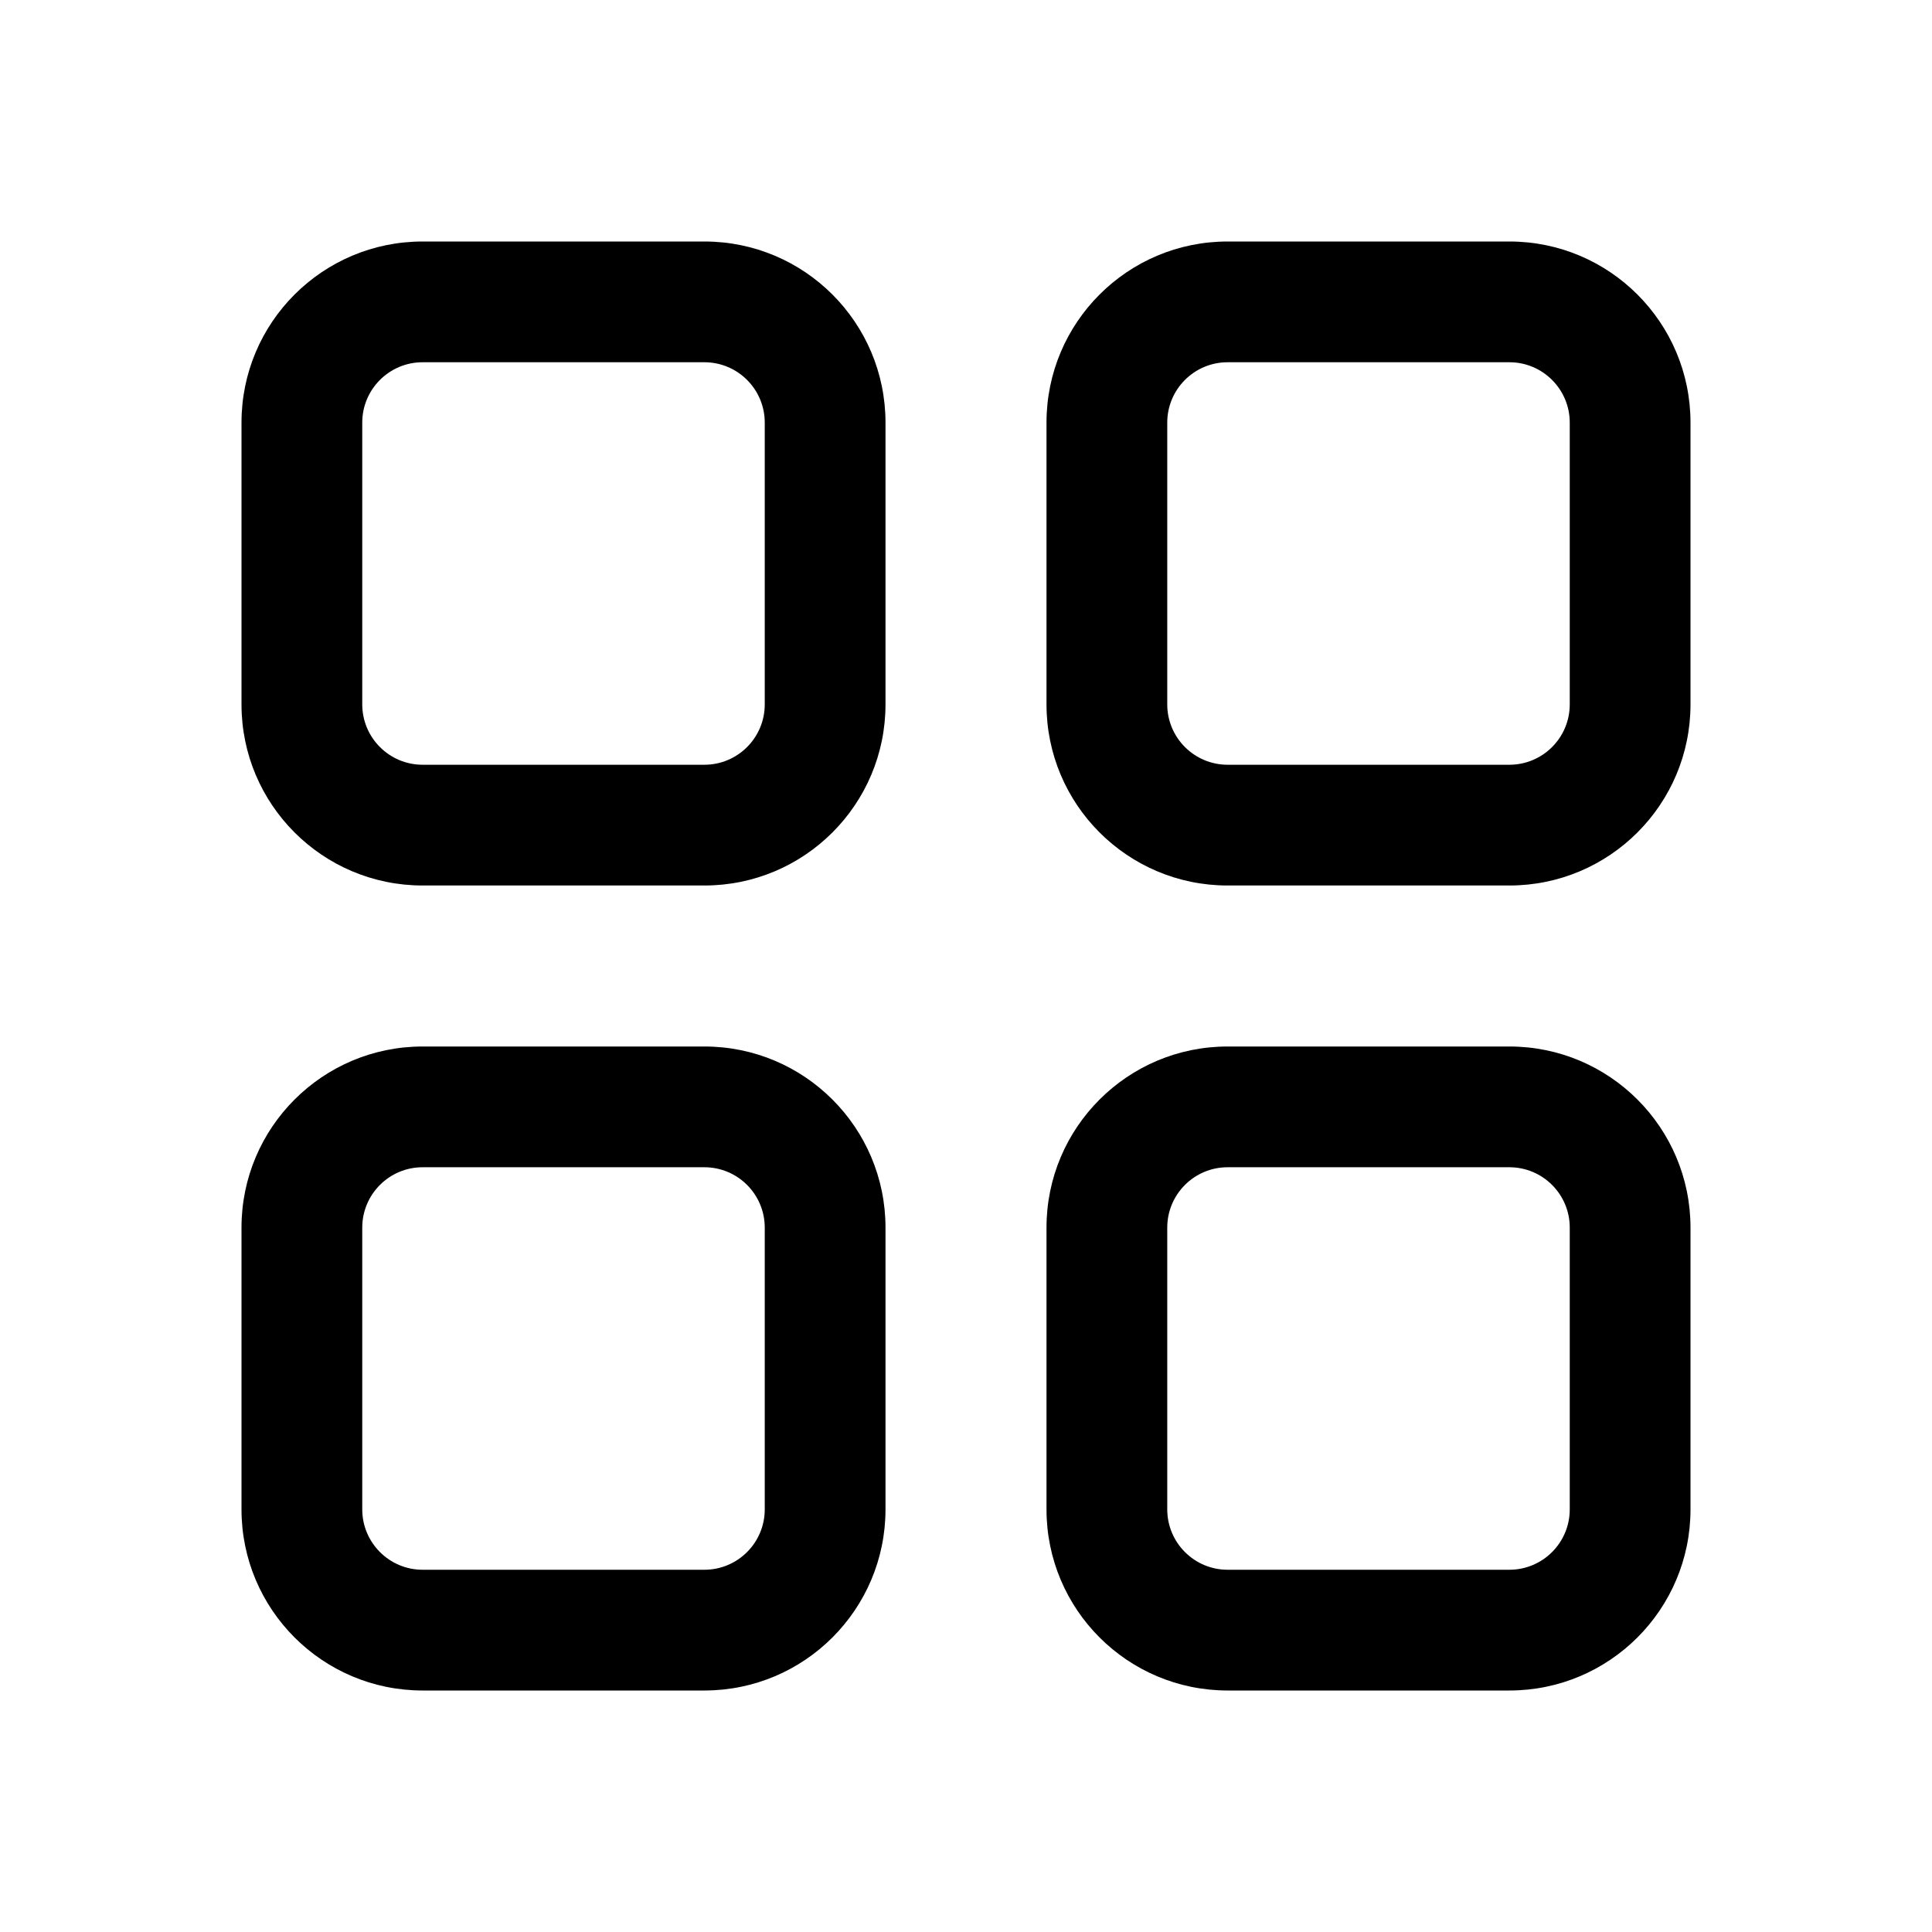
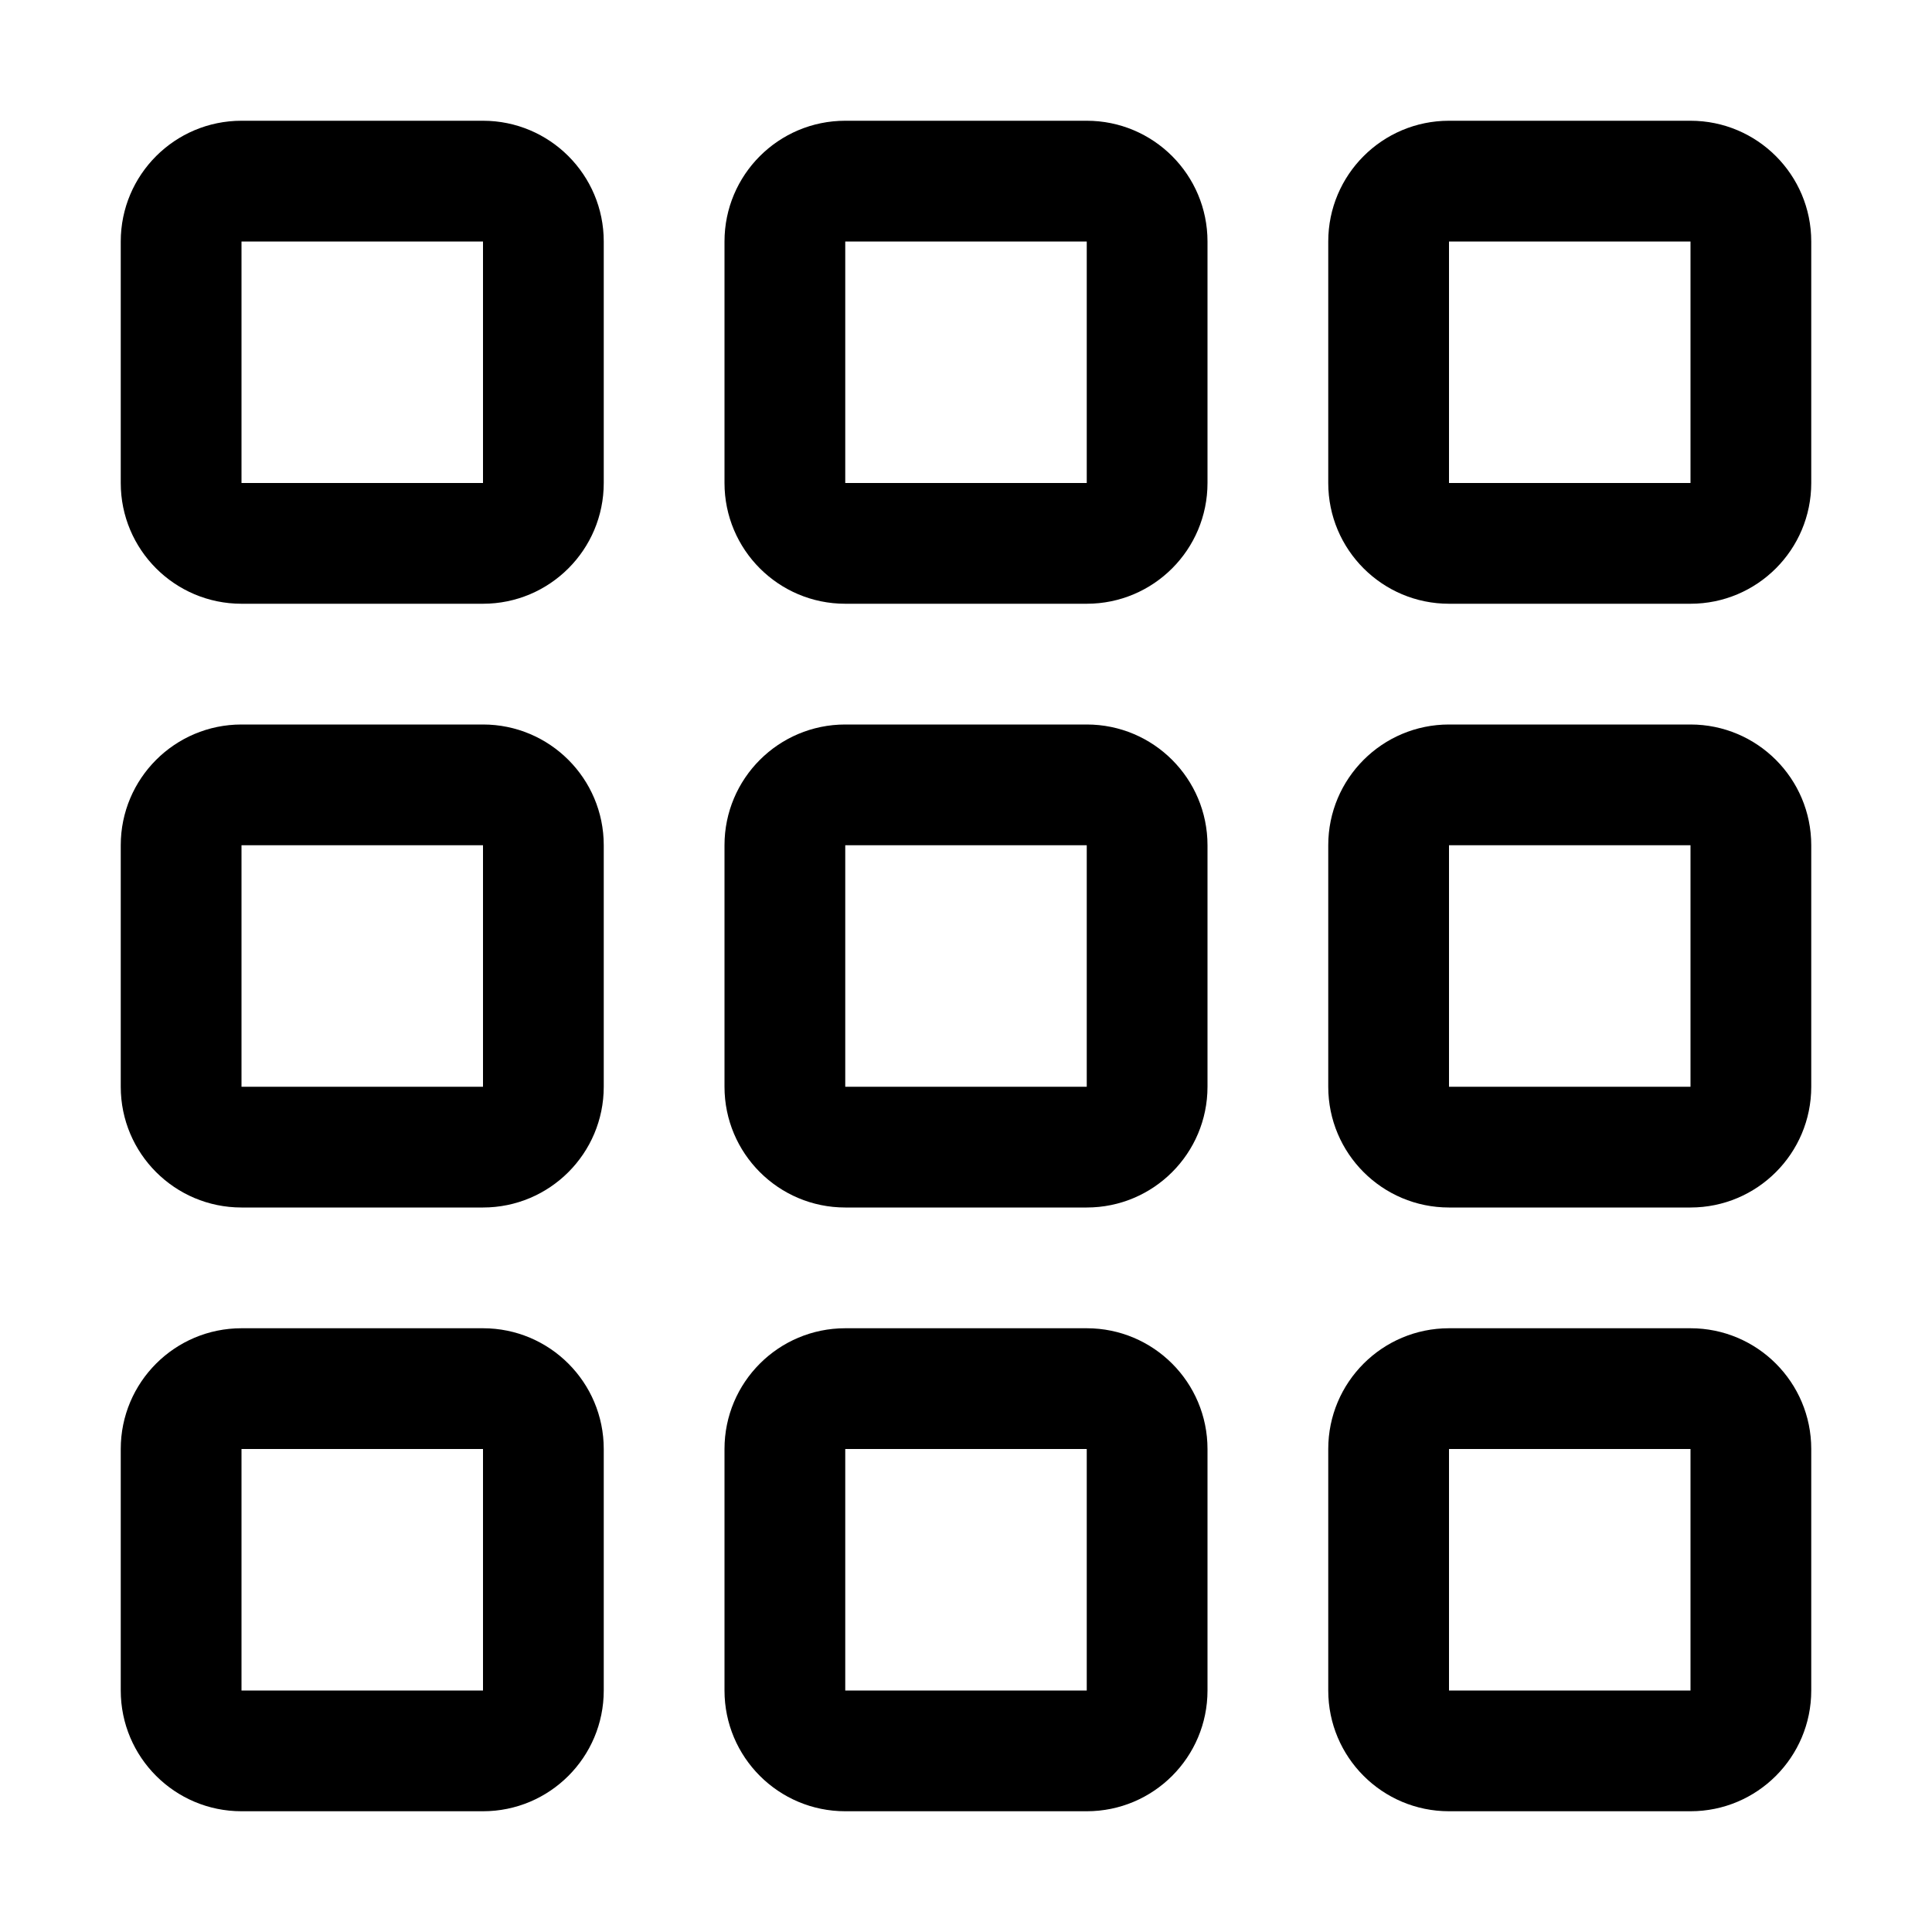
- <svg xmlns="http://www.w3.org/2000/svg" viewBox="0 0 24 24">
-   <g fill="none">
-     <path d="M8.75 13A2.25 2.25 0 0 1 11 15.25v3.5A2.25 2.25 0 0 1 8.75 21h-3.5A2.25 2.25 0 0 1 3 18.75v-3.5A2.25 2.25 0 0 1 5.25 13h3.5zm10 0A2.25 2.25 0 0 1 21 15.25v3.5A2.25 2.25 0 0 1 18.75 21h-3.5A2.25 2.25 0 0 1 13 18.75v-3.5A2.25 2.25 0 0 1 15.25 13h3.5zm-10 1.5h-3.5a.75.75 0 0 0-.75.75v3.5c0 .414.336.75.75.75h3.5a.75.75 0 0 0 .75-.75v-3.5a.75.75 0 0 0-.75-.75zm10 0h-3.5a.75.75 0 0 0-.75.75v3.5c0 .414.336.75.75.75h3.5a.75.75 0 0 0 .75-.75v-3.5a.75.75 0 0 0-.75-.75zM8.75 3A2.25 2.25 0 0 1 11 5.25v3.5A2.25 2.25 0 0 1 8.75 11h-3.5A2.25 2.25 0 0 1 3 8.75v-3.5A2.25 2.25 0 0 1 5.25 3h3.5zm10 0A2.25 2.25 0 0 1 21 5.25v3.5A2.25 2.25 0 0 1 18.75 11h-3.5A2.25 2.25 0 0 1 13 8.75v-3.5A2.25 2.25 0 0 1 15.25 3h3.5zm-10 1.5h-3.5a.75.75 0 0 0-.75.75v3.5c0 .414.336.75.75.75h3.5a.75.75 0 0 0 .75-.75v-3.5a.75.75 0 0 0-.75-.75zm10 0h-3.5a.75.75 0 0 0-.75.75v3.5c0 .414.336.75.75.75h3.5a.75.75 0 0 0 .75-.75v-3.5a.75.75 0 0 0-.75-.75z" fill="currentColor" />
-   </g>
+ <svg xmlns="http://www.w3.org/2000/svg" viewBox="0 0 32 32">
+   <path d="M8 30H4a2 2 0 0 1-2-2v-4a2 2 0 0 1 2-2h4a2 2 0 0 1 2 2v4a2 2 0 0 1-2 2zm-4-6v4h4v-4z" fill="currentColor">
+     </path>
+   <path d="M18 30h-4a2 2 0 0 1-2-2v-4a2 2 0 0 1 2-2h4a2 2 0 0 1 2 2v4a2 2 0 0 1-2 2zm-4-6v4h4v-4z" fill="currentColor" />
+   <path d="M28 30h-4a2 2 0 0 1-2-2v-4a2 2 0 0 1 2-2h4a2 2 0 0 1 2 2v4a2 2 0 0 1-2 2zm-4-6v4h4v-4z" fill="currentColor" />
+   <path d="M8 20H4a2 2 0 0 1-2-2v-4a2 2 0 0 1 2-2h4a2 2 0 0 1 2 2v4a2 2 0 0 1-2 2zm-4-6v4h4v-4z" fill="currentColor">
+     </path>
+   <path d="M18 20h-4a2 2 0 0 1-2-2v-4a2 2 0 0 1 2-2h4a2 2 0 0 1 2 2v4a2 2 0 0 1-2 2zm-4-6v4h4v-4z" fill="currentColor" />
+   <path d="M28 20h-4a2 2 0 0 1-2-2v-4a2 2 0 0 1 2-2h4a2 2 0 0 1 2 2v4a2 2 0 0 1-2 2zm-4-6v4h4v-4z" fill="currentColor" />
+   <path d="M8 10H4a2 2 0 0 1-2-2V4a2 2 0 0 1 2-2h4a2 2 0 0 1 2 2v4a2 2 0 0 1-2 2zM4 4v4h4V4z" fill="currentColor">
+     </path>
+   <path d="M18 10h-4a2 2 0 0 1-2-2V4a2 2 0 0 1 2-2h4a2 2 0 0 1 2 2v4a2 2 0 0 1-2 2zm-4-6v4h4V4z" fill="currentColor">
+     </path>
+   <path d="M28 10h-4a2 2 0 0 1-2-2V4a2 2 0 0 1 2-2h4a2 2 0 0 1 2 2v4a2 2 0 0 1-2 2zm-4-6v4h4V4z" fill="currentColor">
+     </path>
</svg>
